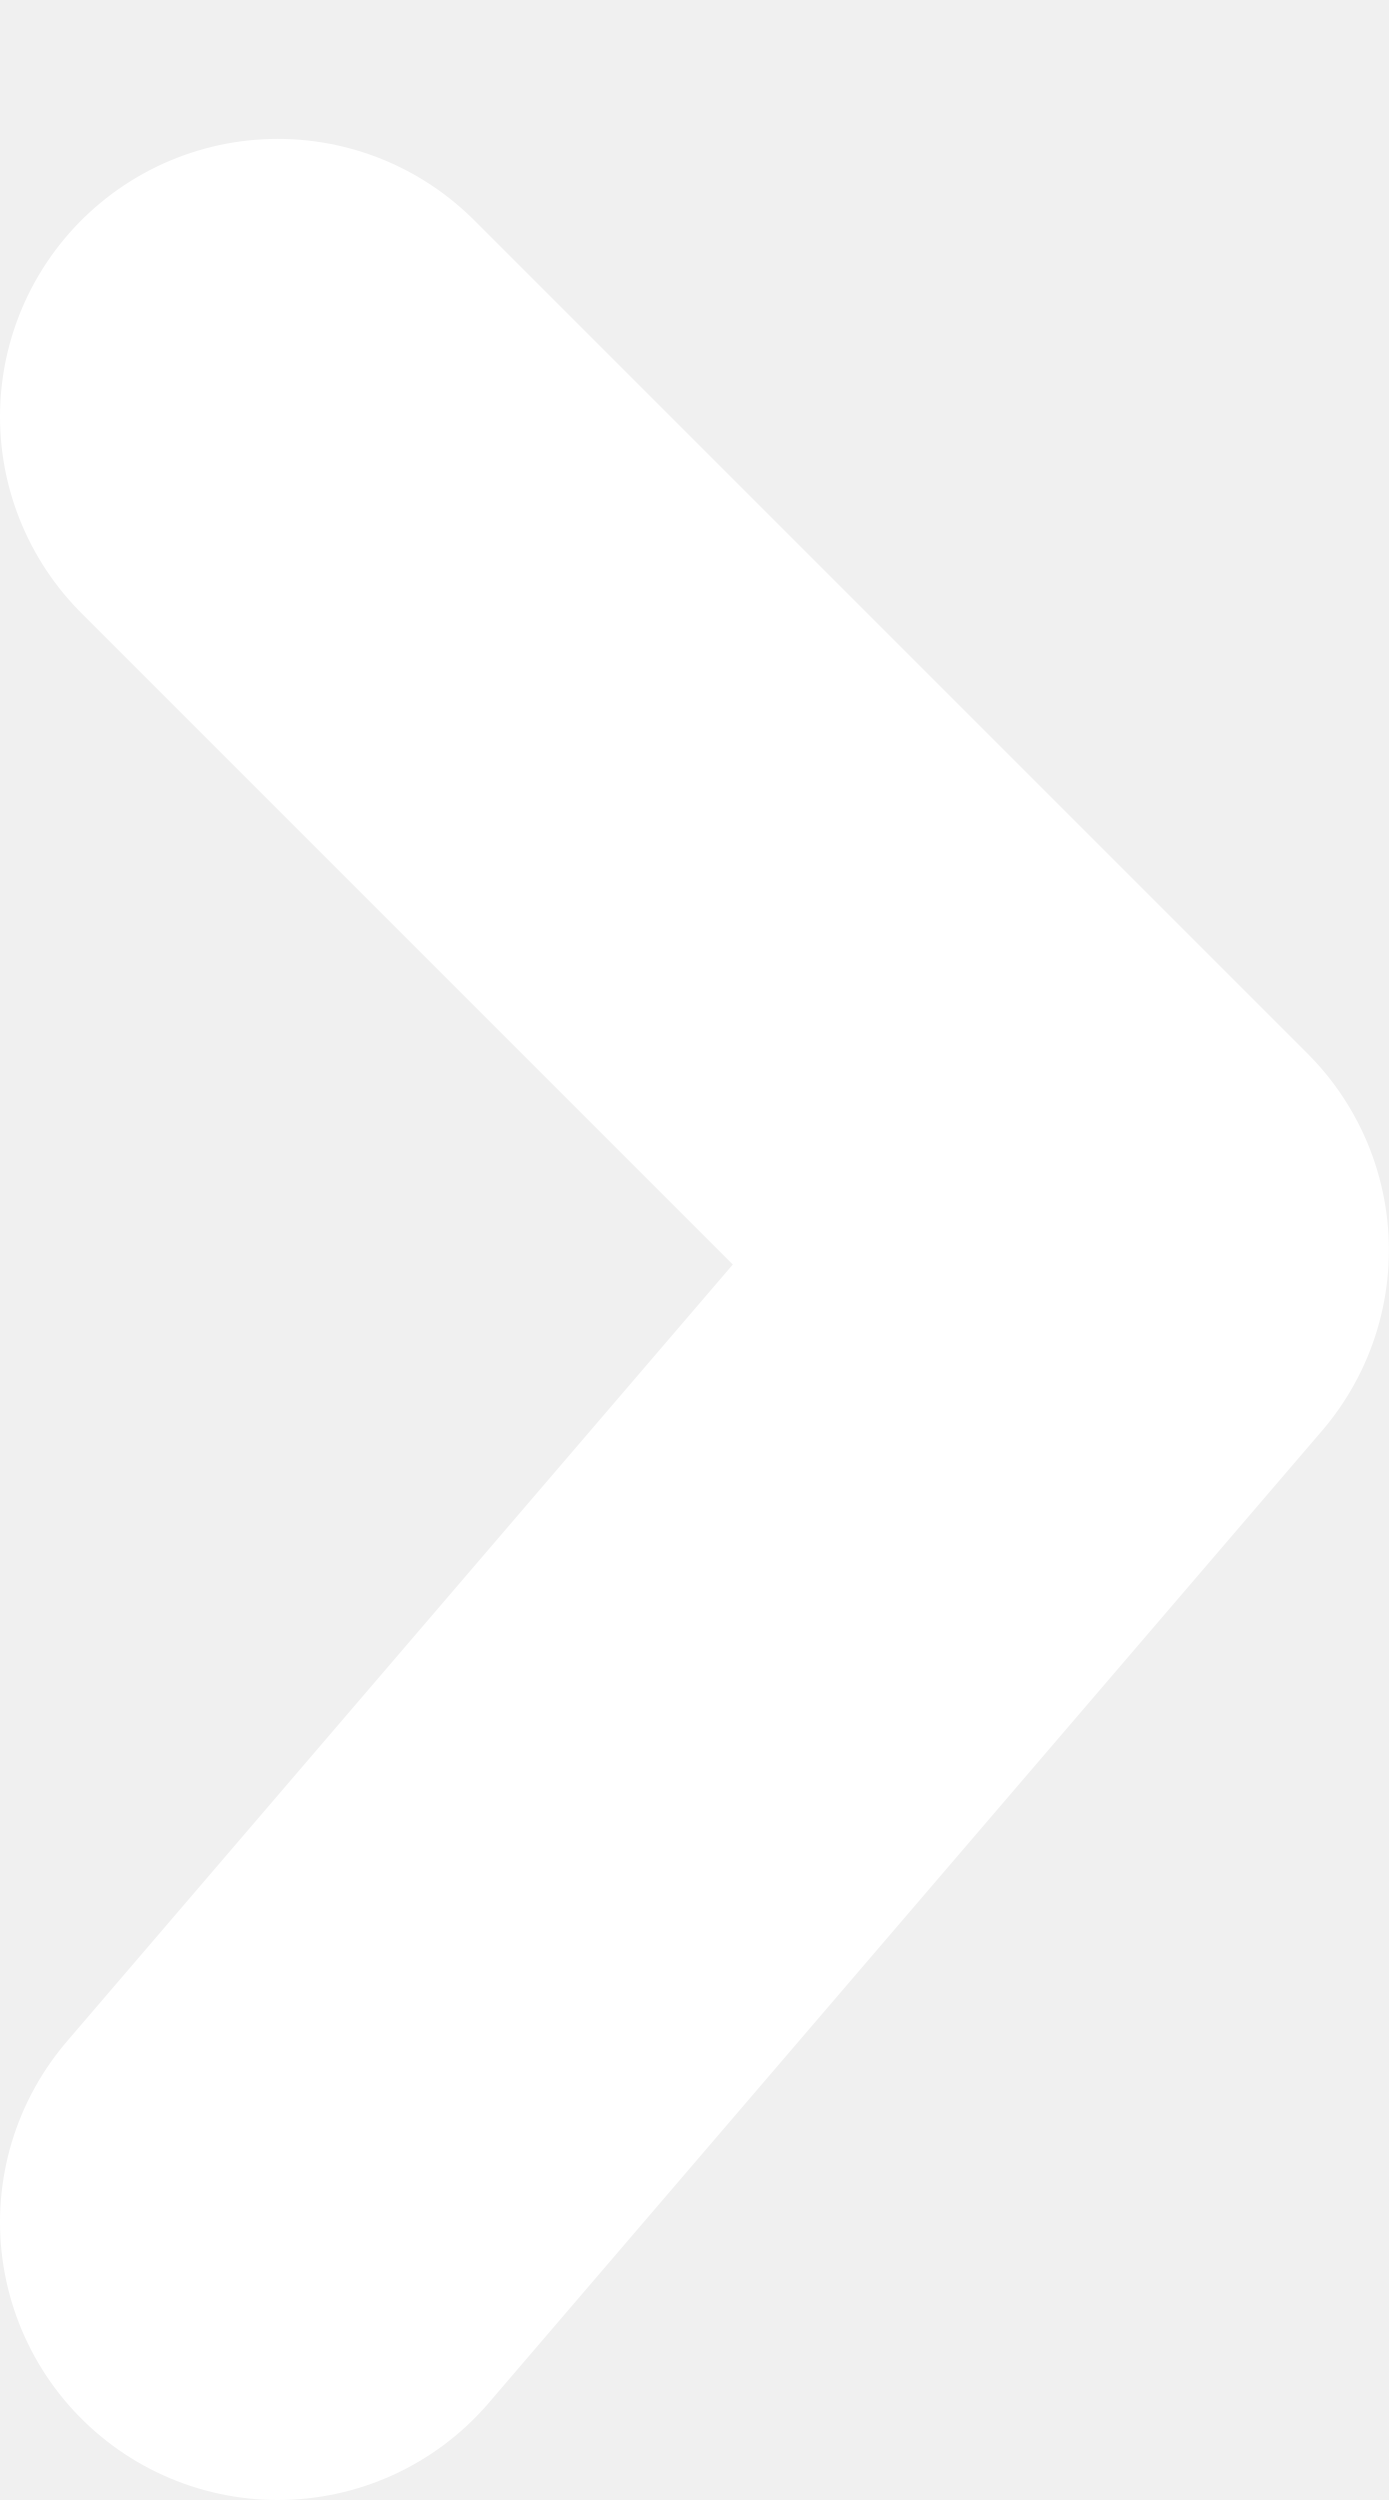
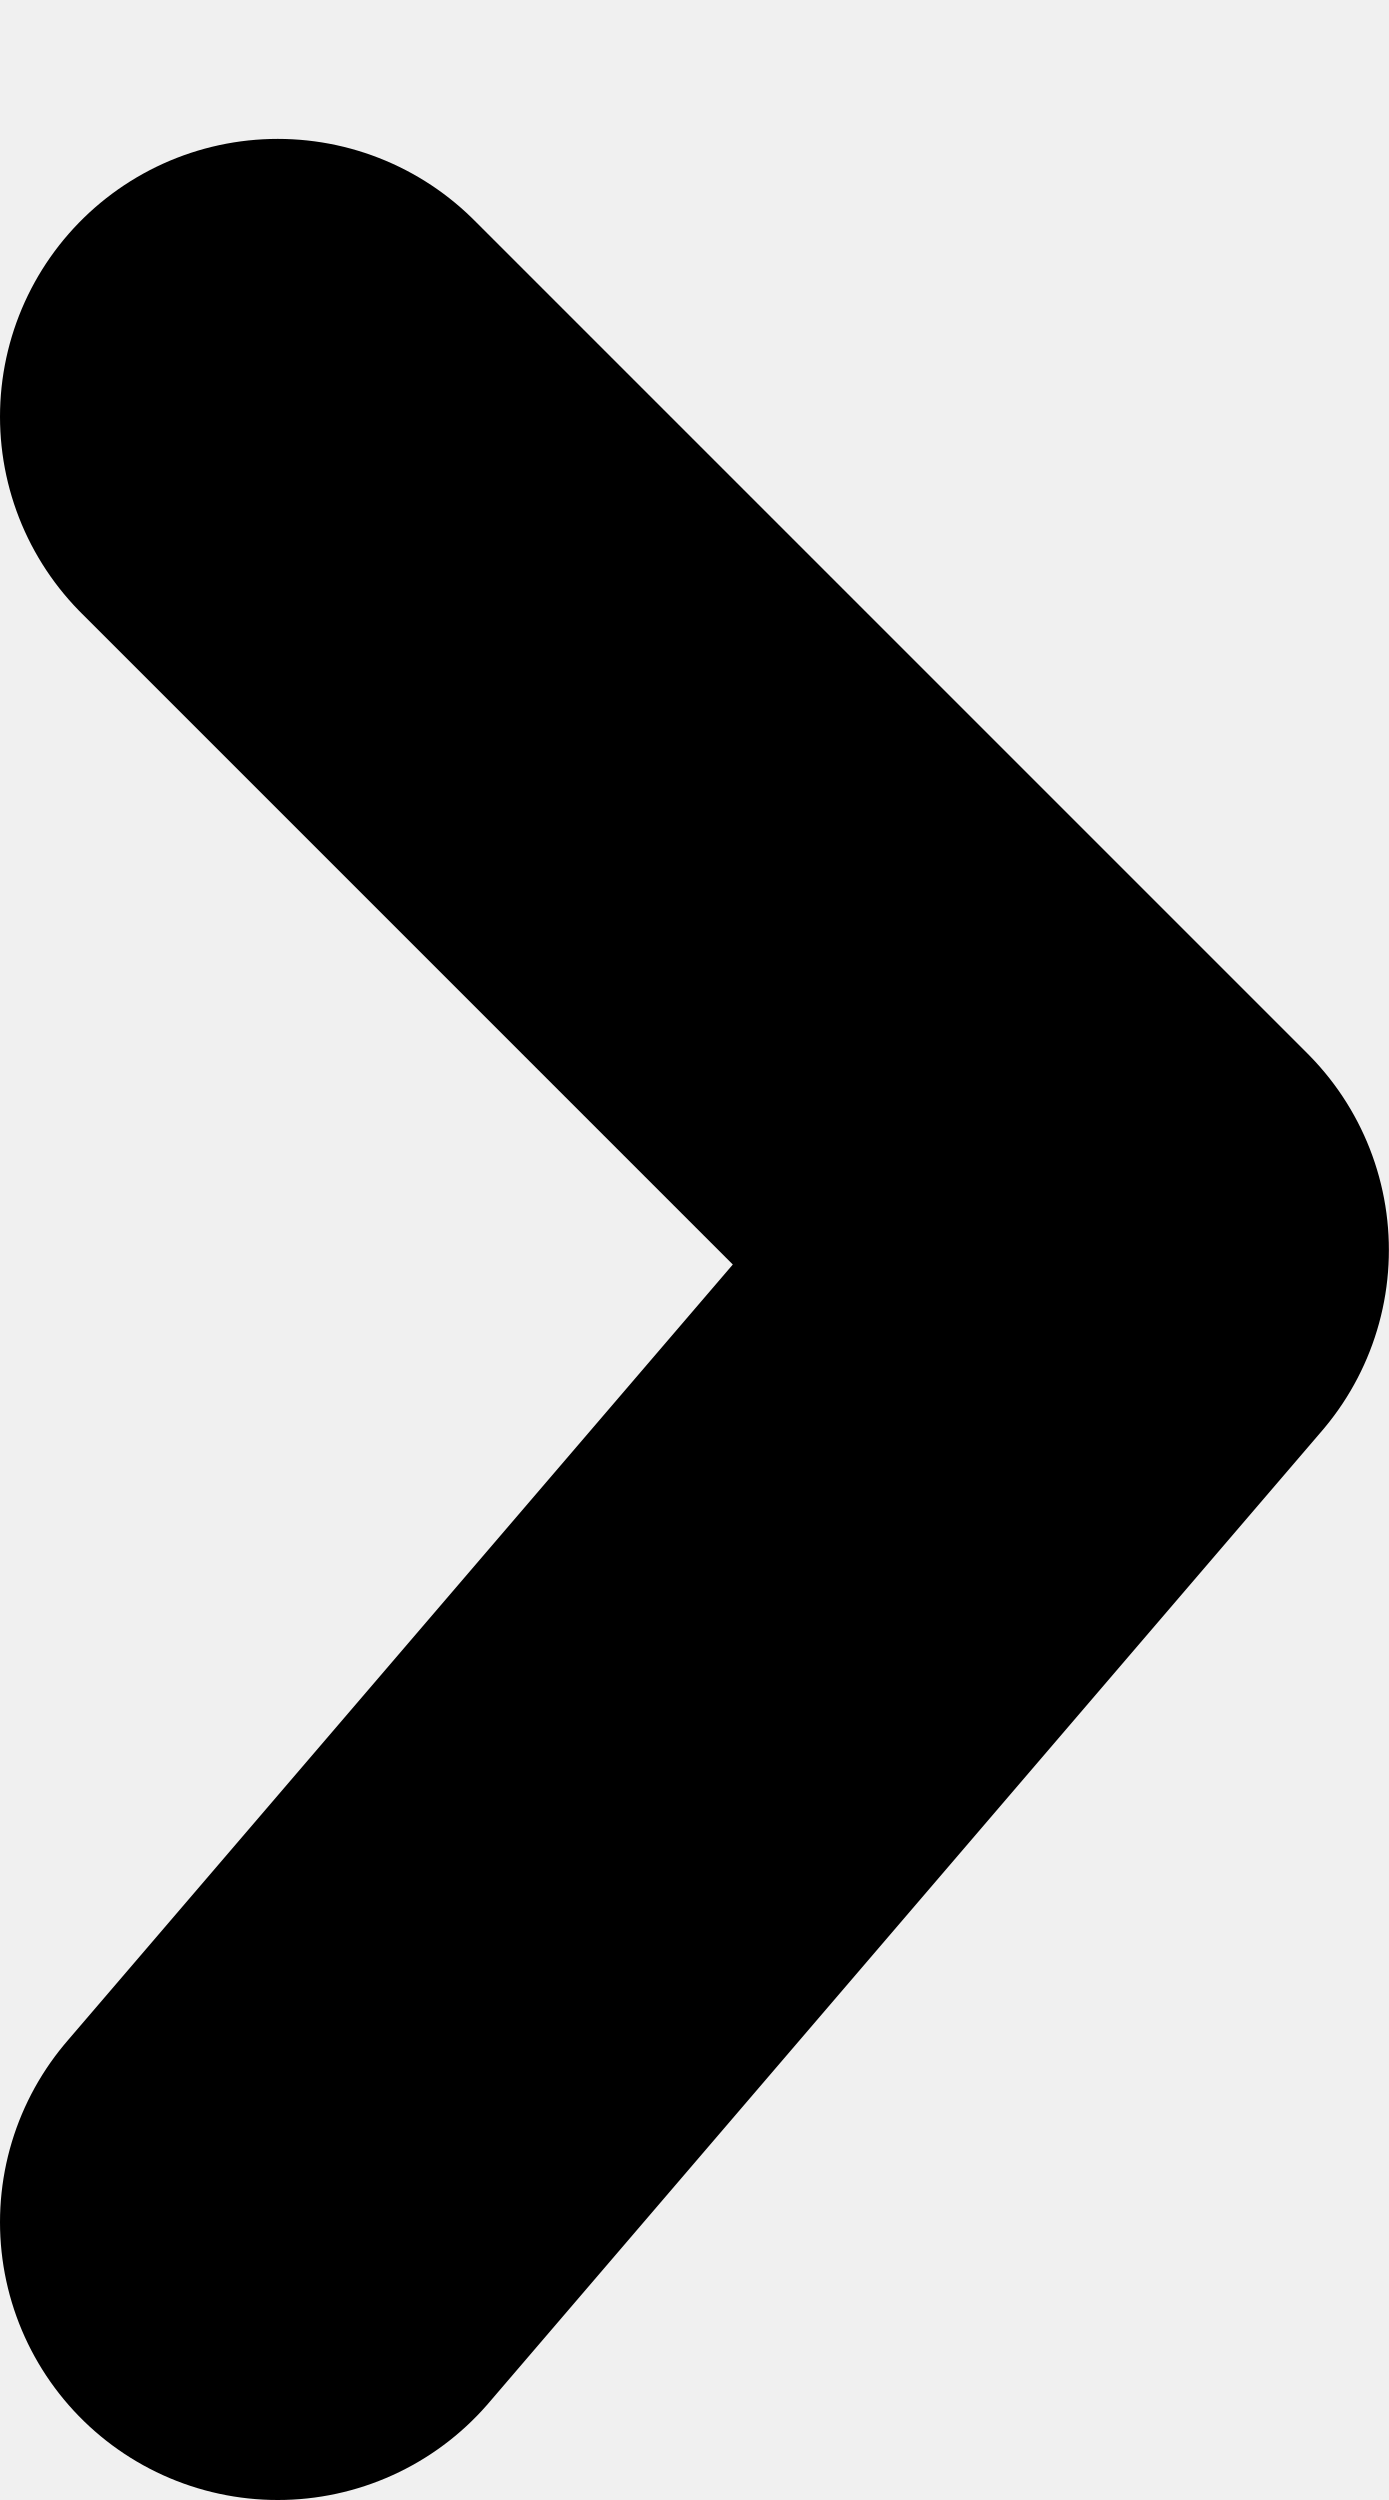
<svg xmlns="http://www.w3.org/2000/svg" width="5" height="9" viewBox="0 0 5 9" fill="none">
-   <path d="M1 1.5L4 4.5L1 8" stroke="white" stroke-width="2" stroke-linecap="round" stroke-linejoin="round" />
+   <path d="M1 1.5L4 4.5L1 8" stroke="black" stroke-width="2" stroke-linecap="round" stroke-linejoin="round" />
</svg>
